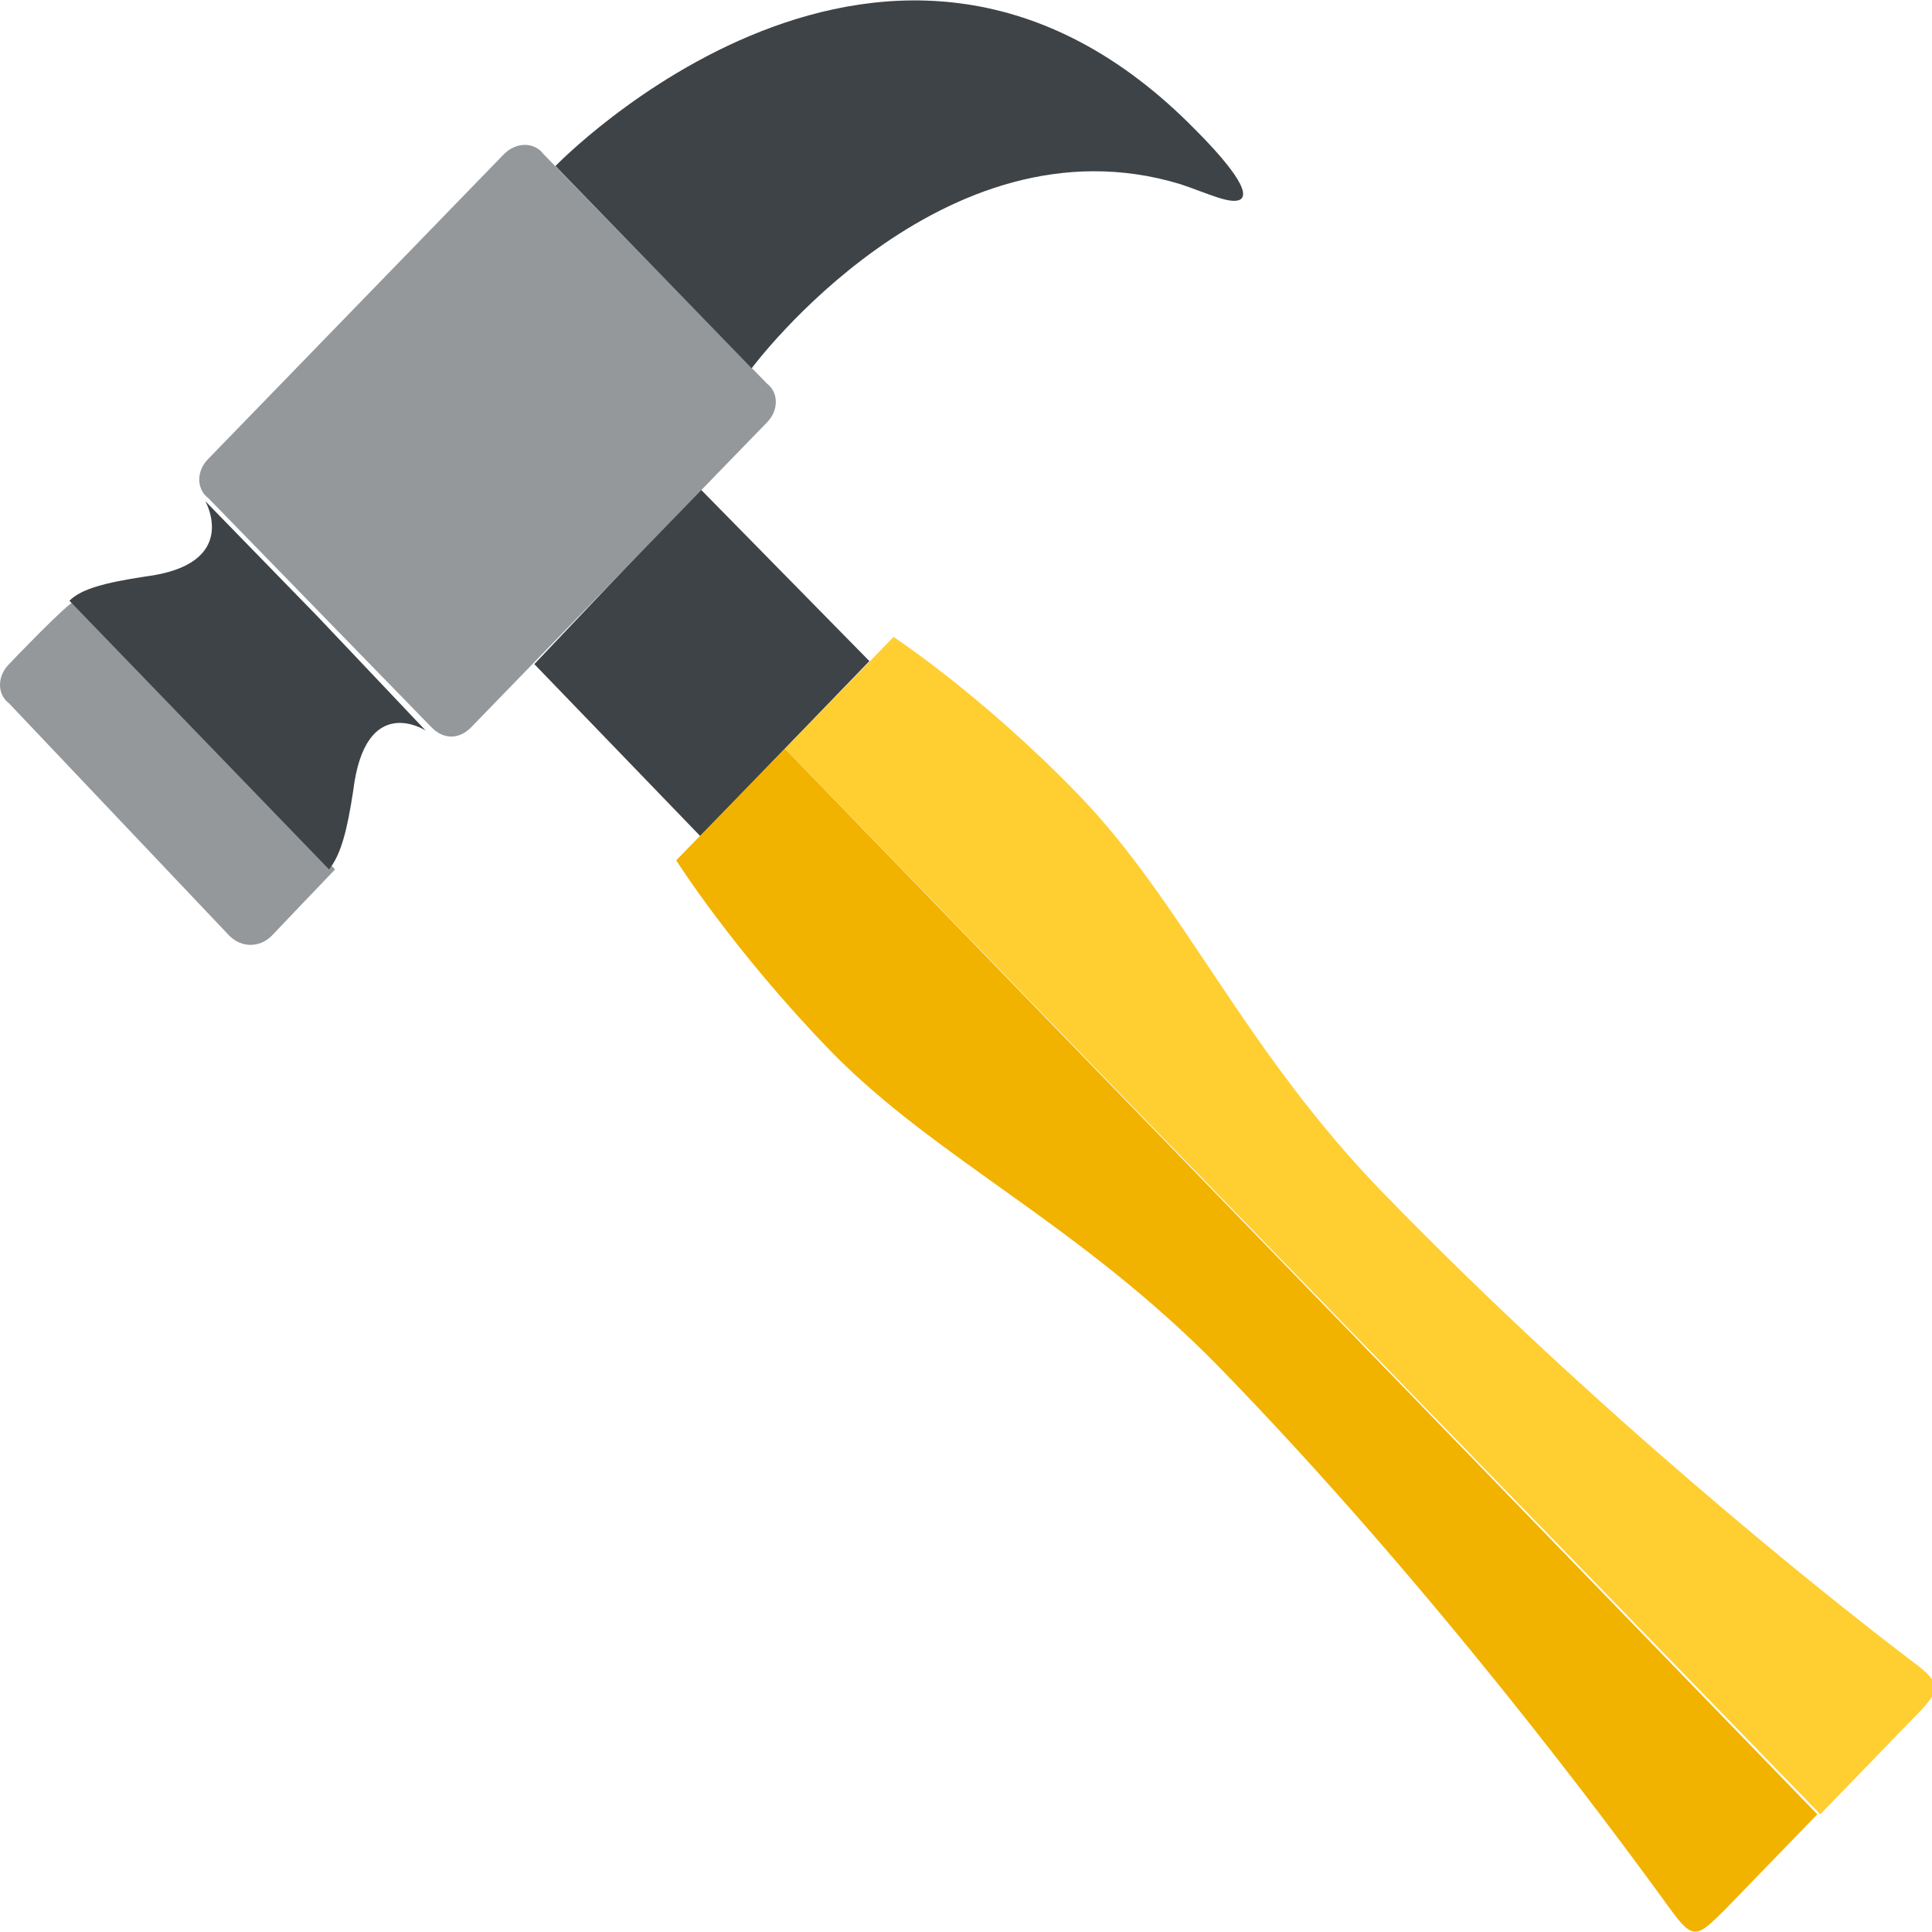
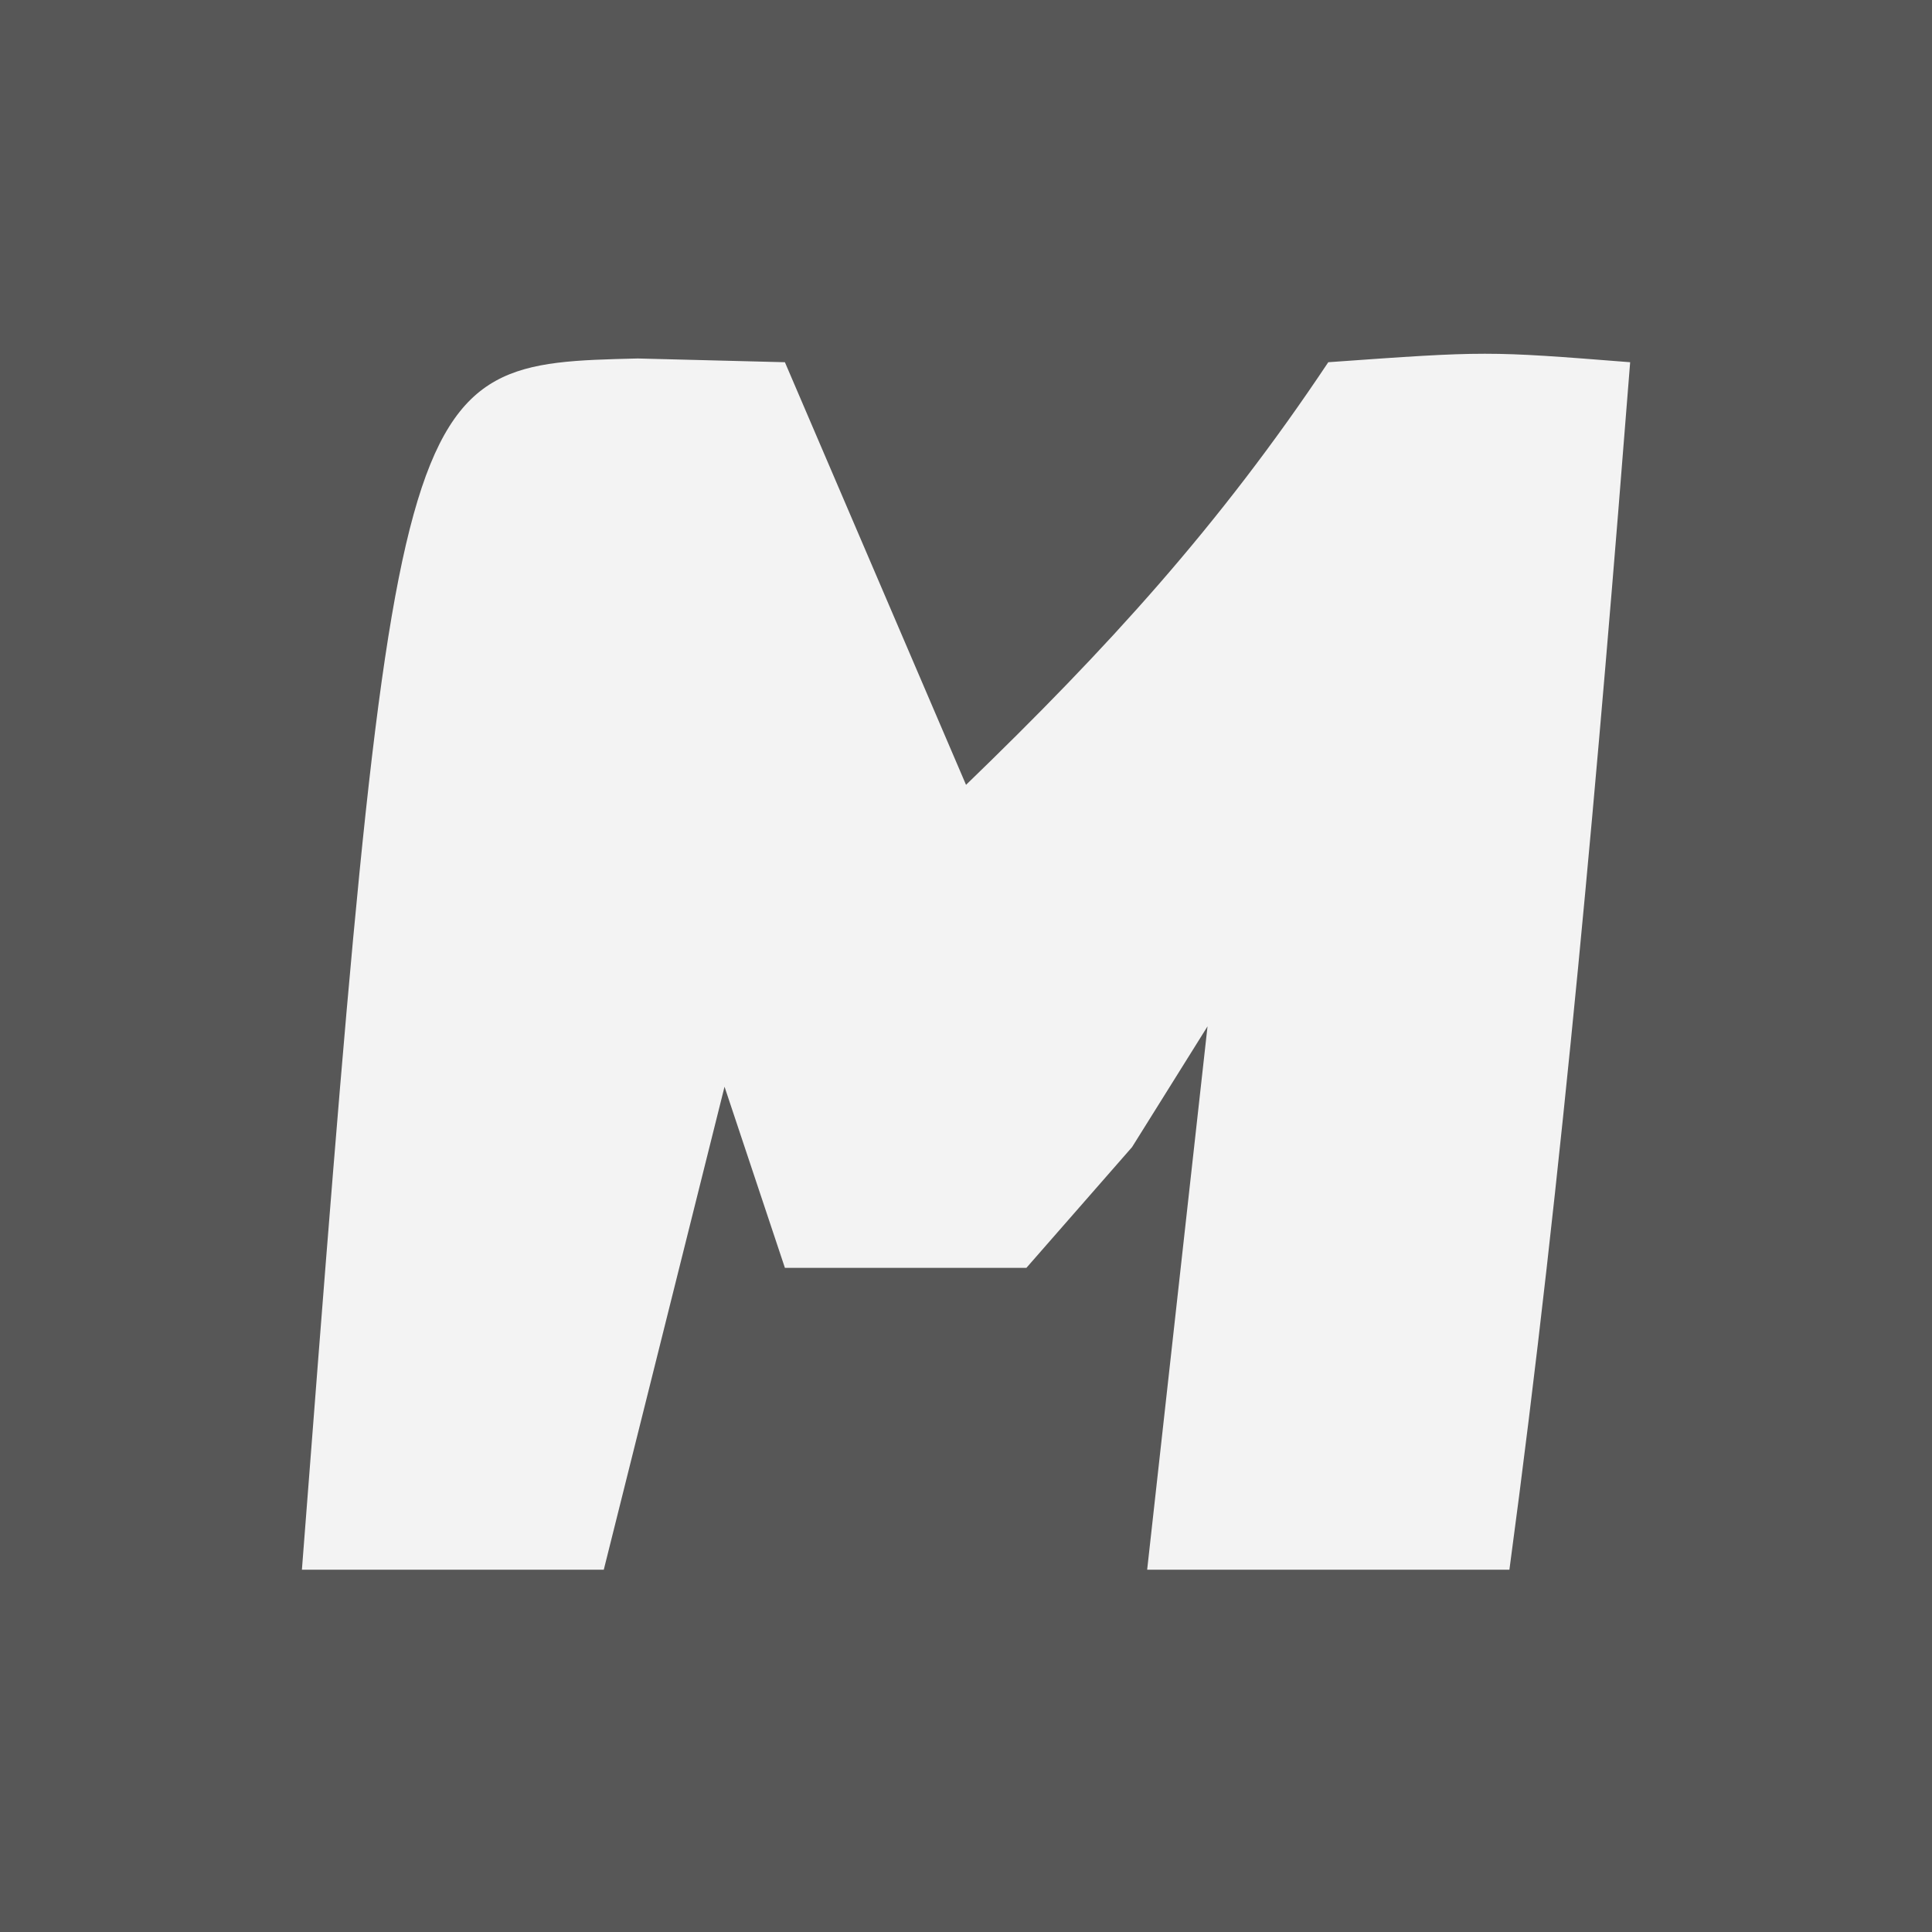
- <svg xmlns="http://www.w3.org/2000/svg" width="800px" height="800px" viewBox="0 0 64 64" aria-hidden="true" role="img" class="iconify iconify--emojione" preserveAspectRatio="xMidYMid meet">
-   <path fill="#3e4347" d="M28.8 21.9l-5.6 5.8l-5.5-5.7l5.5-5.8z">
- 
- </path>
-   <g fill="#94989b">
-     <path d="M16.7 5.1L6.9 15.2c-.4.4-.4 1 0 1.3l3.7 3.8l3.7 3.8c.4.4.9.4 1.3 0L25.4 14c.4-.4.4-1 0-1.3L18 5.1c-.3-.4-.9-.4-1.3 0">
- 
- </path>
-     <path d="M.3 22c-.4.4-.4 1 0 1.3L7.6 31c.4.4 1 .4 1.4 0c0 0 2-2.1 2.1-2.2l-8.6-8.9C2.3 19.9.3 22 .3 22">
- 
- </path>
-   </g>
-   <g fill="#3e4347">
-     <path d="M10.5 20.4l-3.7-3.8s1.2 2.1-2 2.5c-1.3.2-2.1.4-2.5.8l8.6 8.9c.4-.5.6-1.3.8-2.6c.4-3.3 2.4-2 2.4-2l-3.6-3.8">
- 
- </path>
-     <path d="M39.6 4.3C29.5-6 18.4 5.5 18.4 5.5l6.5 6.7s6.3-8.5 14.2-6.1c.9.3 1.7.7 2 .5c.4-.3-.8-1.6-1.5-2.3">
- 
- </path>
-   </g>
-   <path d="M26 24.8l-3.6 3.7s1.9 3 5.1 6.3c3.5 3.6 8.2 5.7 12.9 10.5c7 7.2 12.8 15 14.9 17.9c.8 1.1.9 1 1.9 0l3-3.1L26 24.8" fill="#f2b200">
- 
- </path>
-   <path d="M26 24.8l3.6-3.7s2.9 1.9 6.1 5.2c3.5 3.6 5.5 8.5 10.2 13.3c7 7.2 14.5 13.2 17.4 15.4c1.1.8 1 1 0 2l-3 3.1L26 24.8" fill="#ffce31">
- 
- </path>
+ <svg xmlns="http://www.w3.org/2000/svg" version="1.1" width="32" height="32">
+   <path d="M0 0 C10.56 0 21.12 0 32 0 C32 10.56 32 21.12 32 32 C21.44 32 10.88 32 0 32 C0 21.44 0 10.88 0 0 Z " fill="#575757" transform="translate(0,0)" />
+   <path d="M0 0 C1.207 0.031 1.207 0.031 2.438 0.062 C3.428 2.373 4.418 4.683 5.438 7.062 C7.773 4.805 9.625 2.782 11.438 0.062 C14.062 -0.125 14.062 -0.125 16.438 0.062 C15.913 6.753 15.333 13.411 14.438 20.062 C12.457 20.062 10.477 20.062 8.438 20.062 C8.932 15.607 8.932 15.607 9.438 11.062 C9.025 11.723 8.613 12.383 8.188 13.062 C7.61 13.723 7.032 14.383 6.438 15.062 C5.117 15.062 3.797 15.062 2.438 15.062 C2.107 14.072 1.778 13.082 1.438 12.062 C0.777 14.703 0.117 17.343 -0.562 20.062 C-2.212 20.062 -3.862 20.062 -5.562 20.062 C-4.022 0.098 -4.022 0.098 0 0 Z " fill="#F3F3F3" transform="translate(10.5625,5.9375)" />
</svg>
